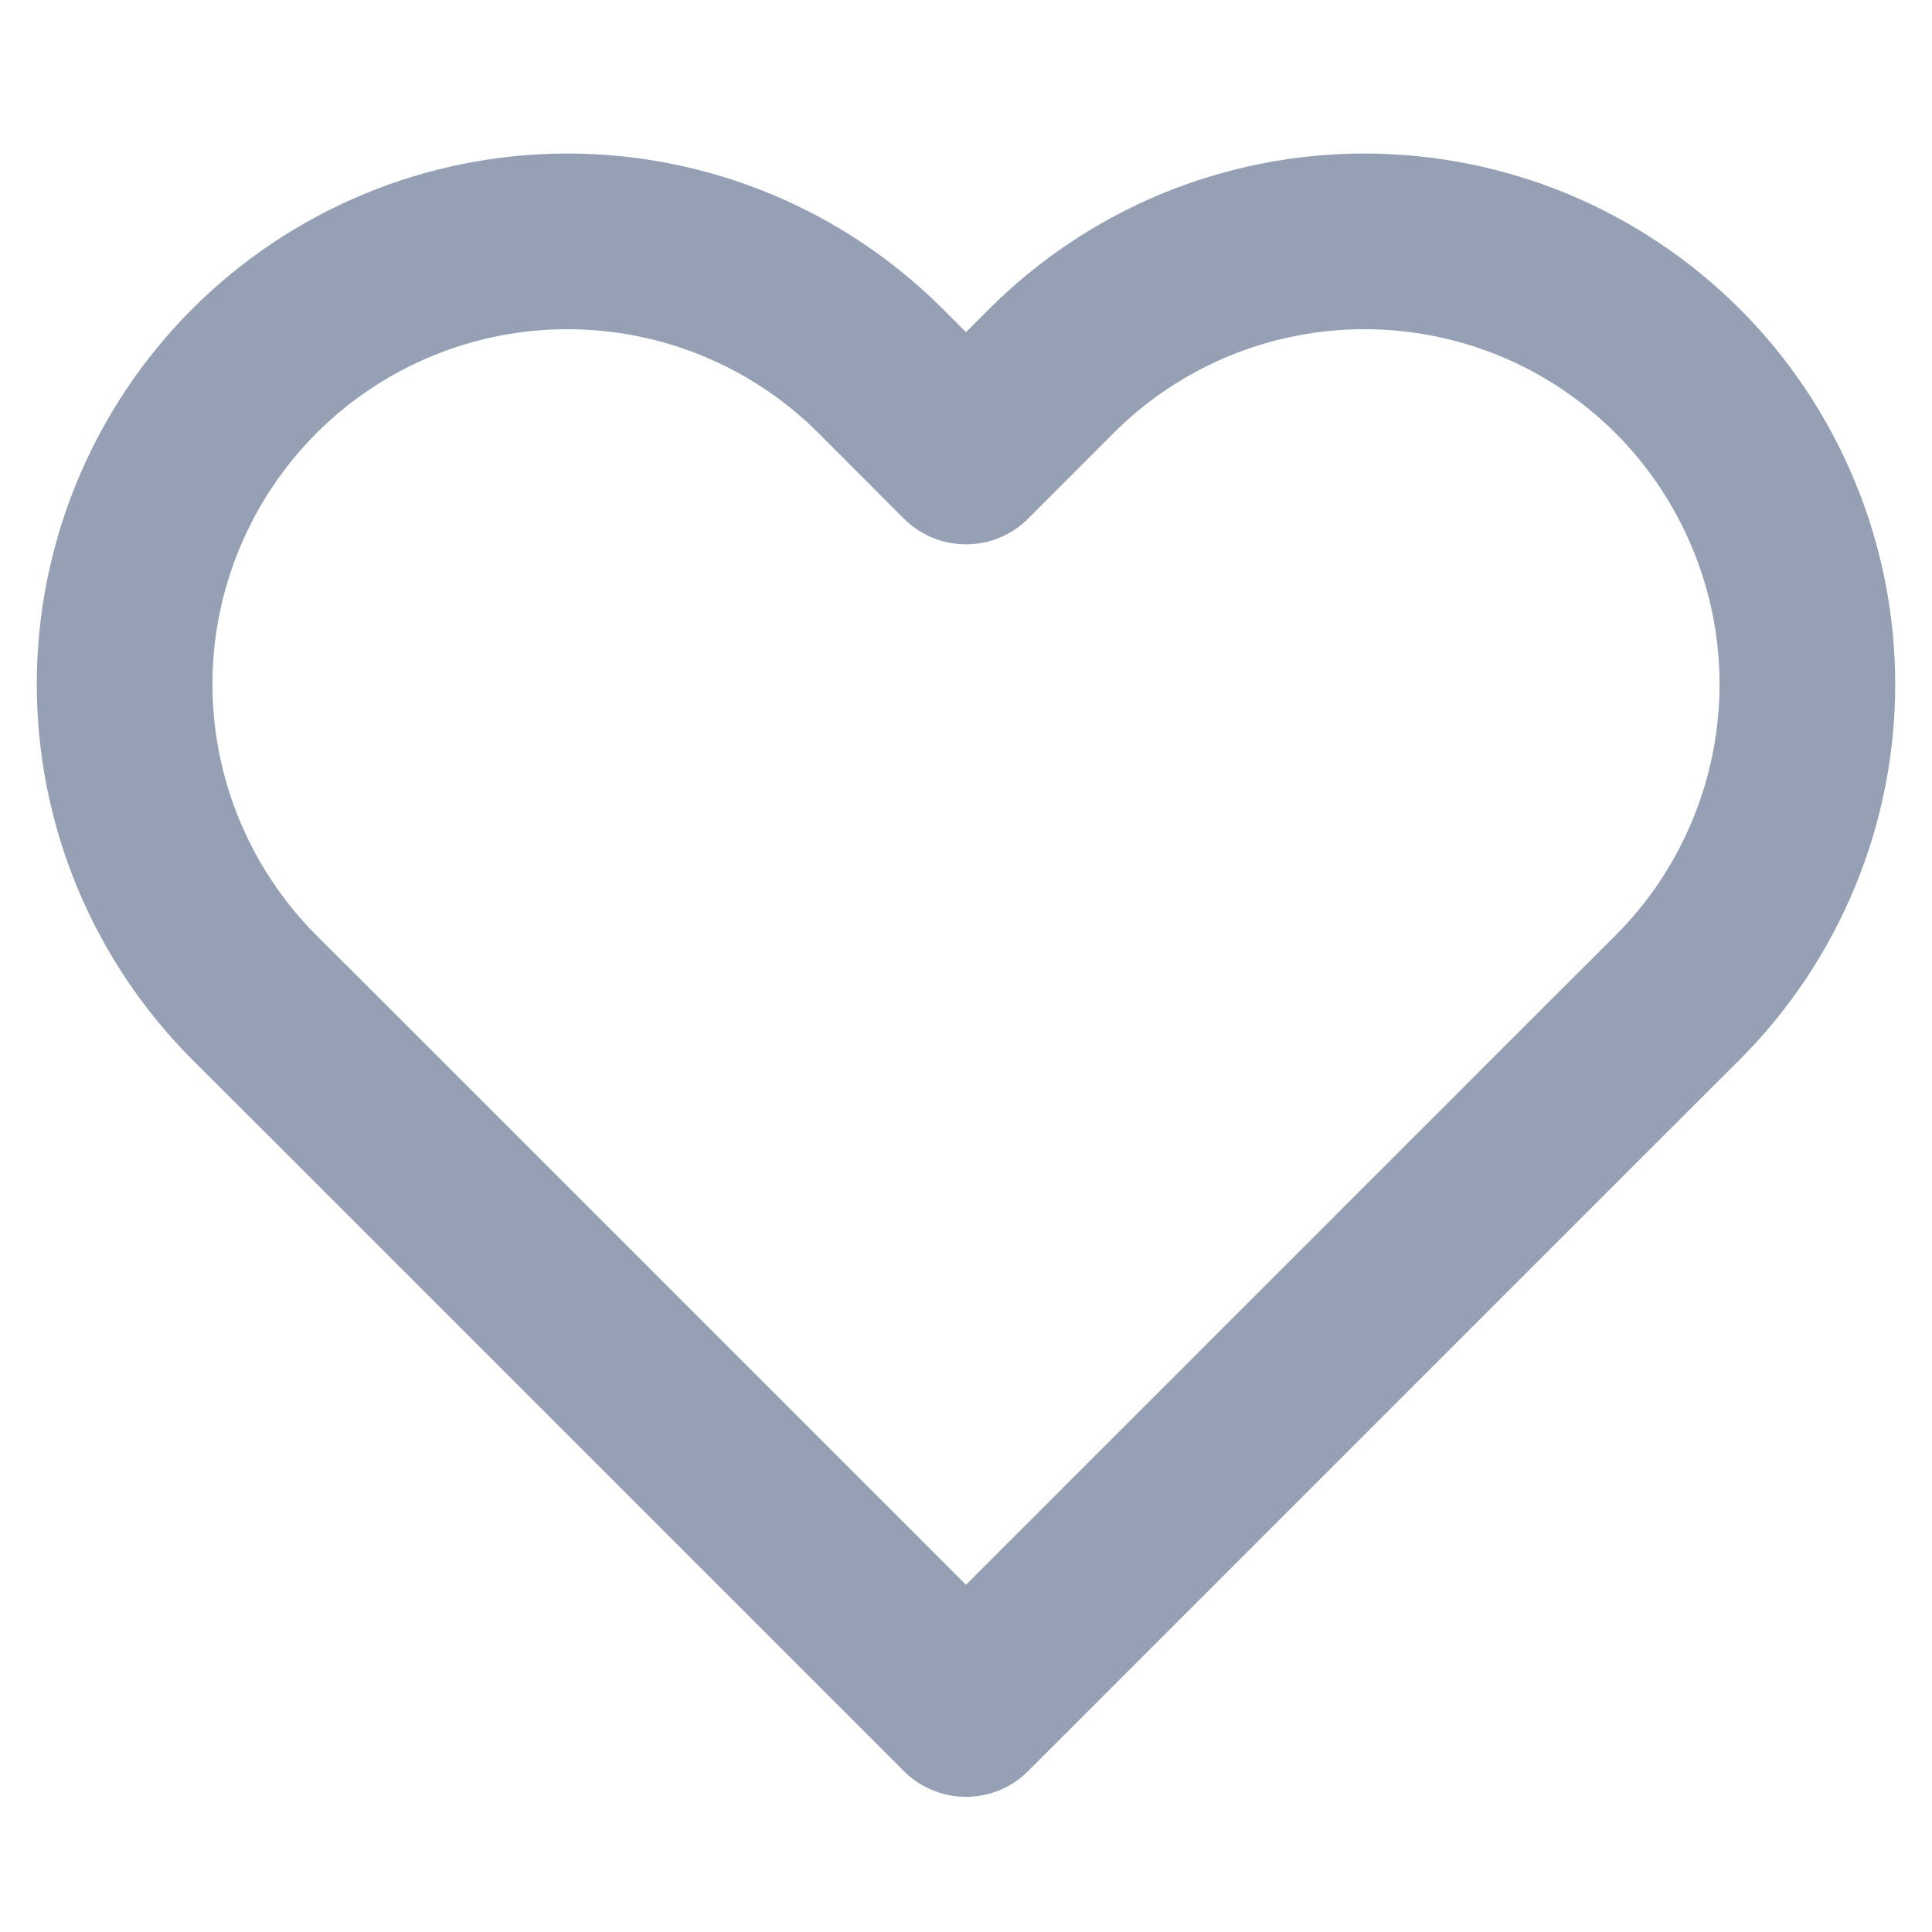
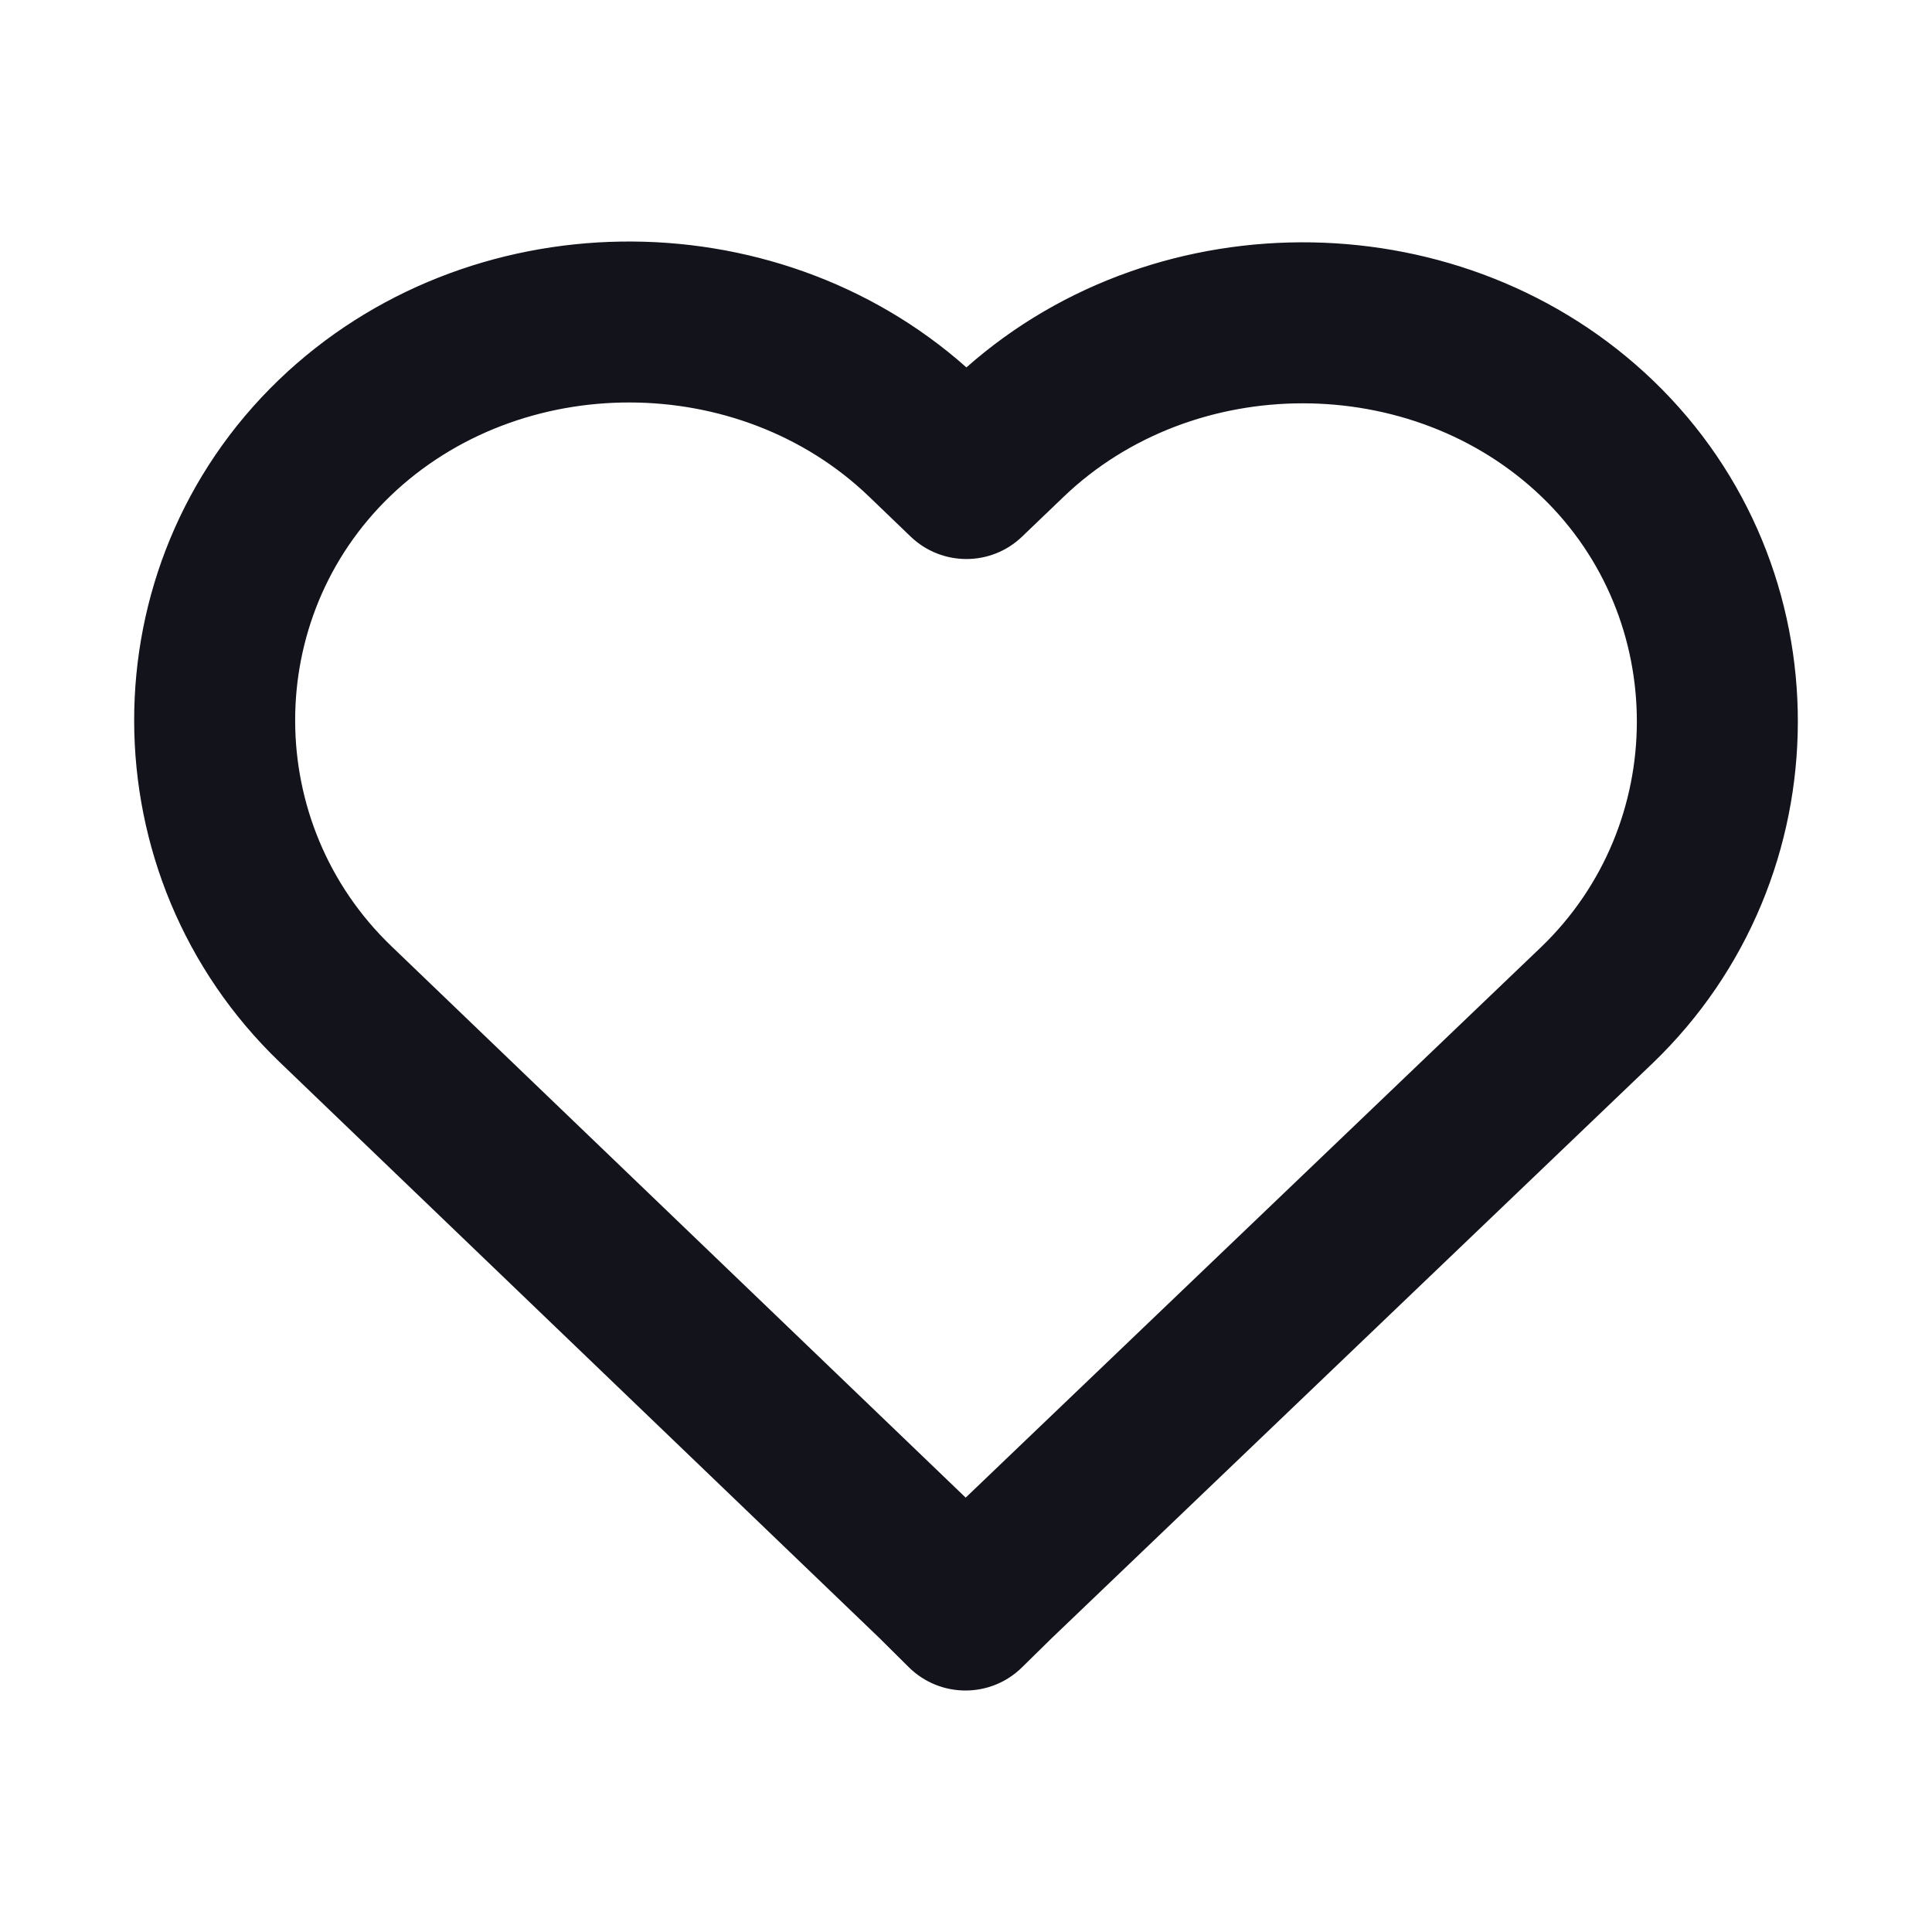
- <svg xmlns="http://www.w3.org/2000/svg" width="14" height="14" viewBox="0 0 14 14" fill="none">
-   <path d="M12.157 2.689C11.859 2.391 11.505 2.155 11.116 1.993C10.726 1.832 10.309 1.749 9.887 1.749C9.466 1.749 9.049 1.832 8.659 1.993C8.27 2.155 7.916 2.391 7.618 2.689L7 3.308L6.382 2.689C5.78 2.087 4.964 1.749 4.112 1.749C3.261 1.749 2.445 2.087 1.843 2.689C1.242 3.291 0.903 4.107 0.903 4.958C0.903 5.81 1.242 6.626 1.843 7.228L2.462 7.846L7 12.384L11.538 7.846L12.157 7.228C12.455 6.93 12.691 6.576 12.852 6.187C13.014 5.797 13.097 5.38 13.097 4.958C13.097 4.537 13.014 4.12 12.852 3.73C12.691 3.341 12.455 2.987 12.157 2.689V2.689Z" stroke="#96A0B5" stroke-width="1.273" stroke-linecap="round" stroke-linejoin="round" />
+ <svg xmlns="http://www.w3.org/2000/svg" width="18" height="18" viewBox="0 0 18 18" fill="none">
+   <path fill-rule="evenodd" clip-rule="evenodd" d="M9.004 3.423C10.804 1.831 13.655 1.868 15.402 3.546C17.206 5.279 17.195 8.179 15.396 9.907L15.395 9.908L9.799 15.262L9.52 15.536C9.227 15.823 8.758 15.821 8.467 15.533L8.193 15.261L8.193 15.261L8.193 15.261L2.606 9.896C0.805 8.166 0.793 5.273 2.6 3.537C4.352 1.856 7.205 1.826 9.004 3.423ZM8.095 4.625C6.883 3.461 4.85 3.457 3.639 4.619C2.45 5.761 2.455 7.67 3.645 8.814L8.997 13.953L14.357 8.825C14.357 8.825 14.357 8.825 14.357 8.825C15.545 7.684 15.549 5.767 14.363 4.628C13.153 3.466 11.117 3.468 9.907 4.631L9.523 4.999C9.233 5.278 8.775 5.278 8.484 4.999L8.095 4.625L8.614 4.084L8.095 4.625Z" fill="#12131B" />
</svg>
